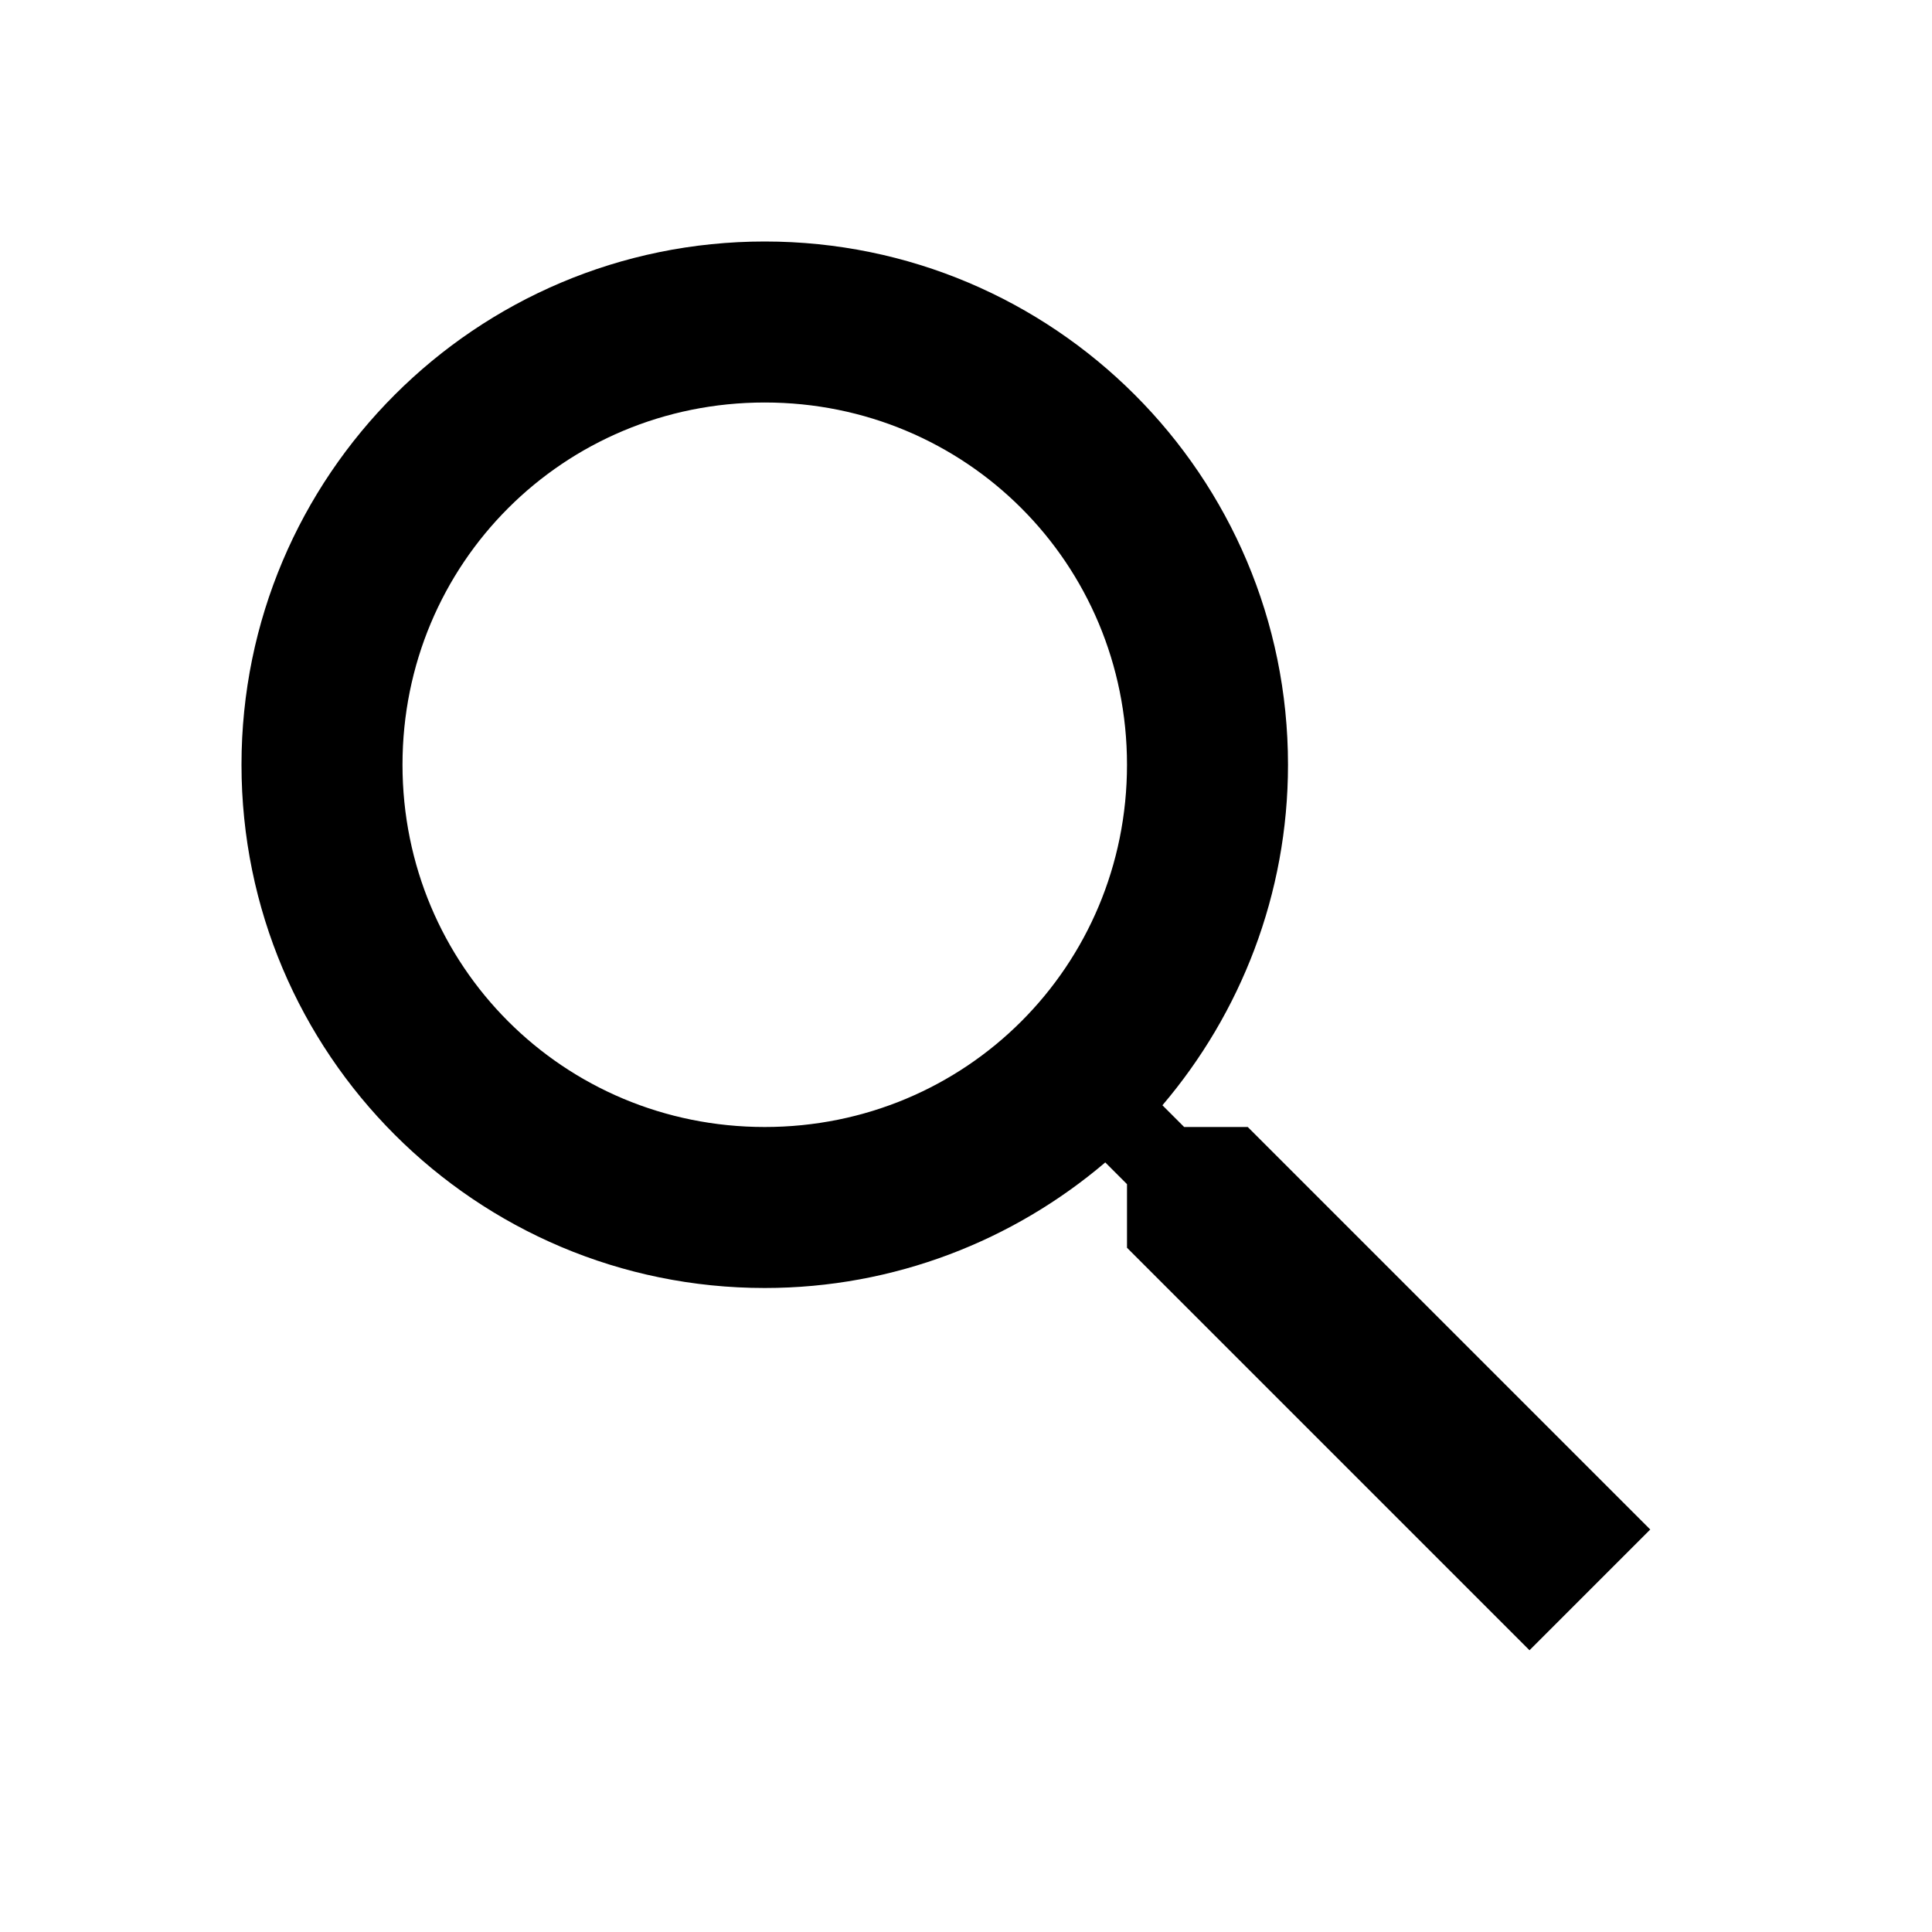
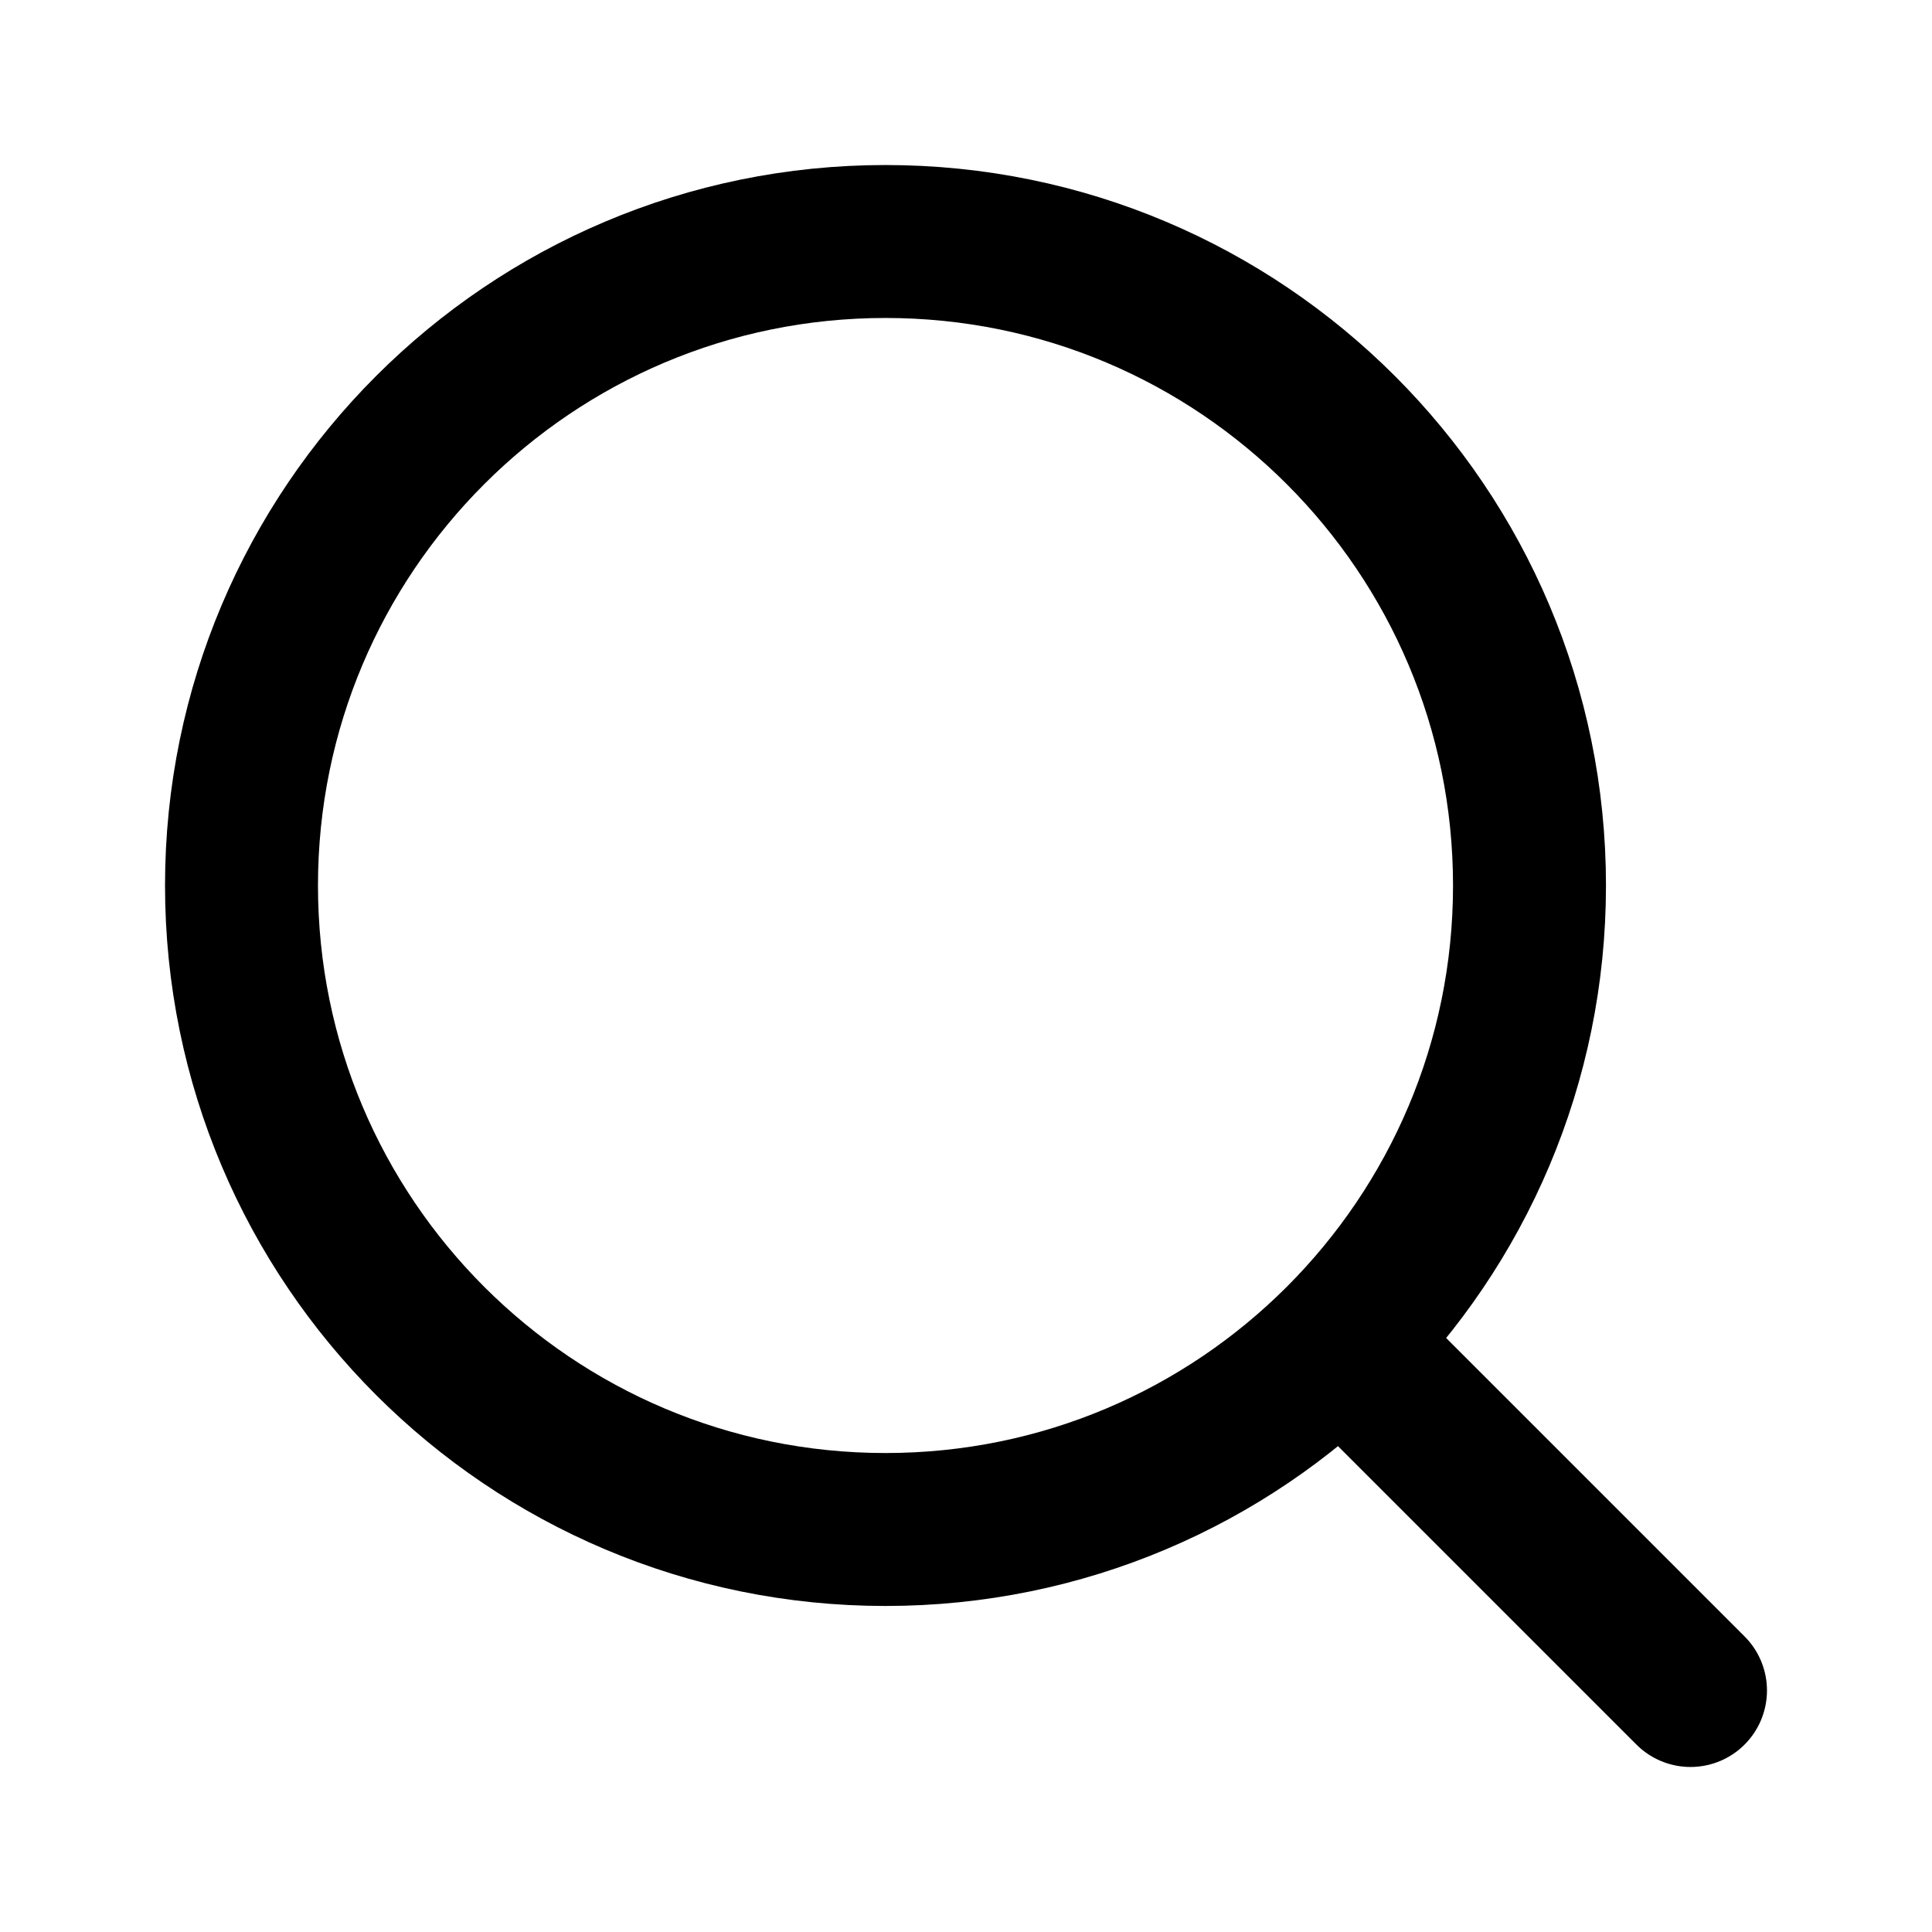
- <svg xmlns="http://www.w3.org/2000/svg" id="mdi-magnify" viewBox="0 0 24 24">
-   <path d="M9.5,3A6.5,6.5 0 0,1 16,9.5C16,11.11 15.41,12.59 14.44,13.73L14.71,14H15.5L20.5,19L19,20.5L14,15.5V14.71L13.73,14.44C12.59,15.41 11.11,16 9.5,16A6.5,6.5 0 0,1 3,9.5A6.5,6.5 0 0,1 9.5,3M9.5,5C7,5 5,7 5,9.5C5,12 7,14 9.5,14C12,14 14,12 14,9.5C14,7 12,5 9.5,5Z" />
+ <svg xmlns="http://www.w3.org/2000/svg" viewBox="0 0 24 24" fill="none" stroke="currentColor" stroke-width="1.9" stroke-linecap="round" stroke-linejoin="round">
+   <circle cx="11" cy="11" r="8" />
+   <path d="m21 21-4.3-4.3" />
</svg>
